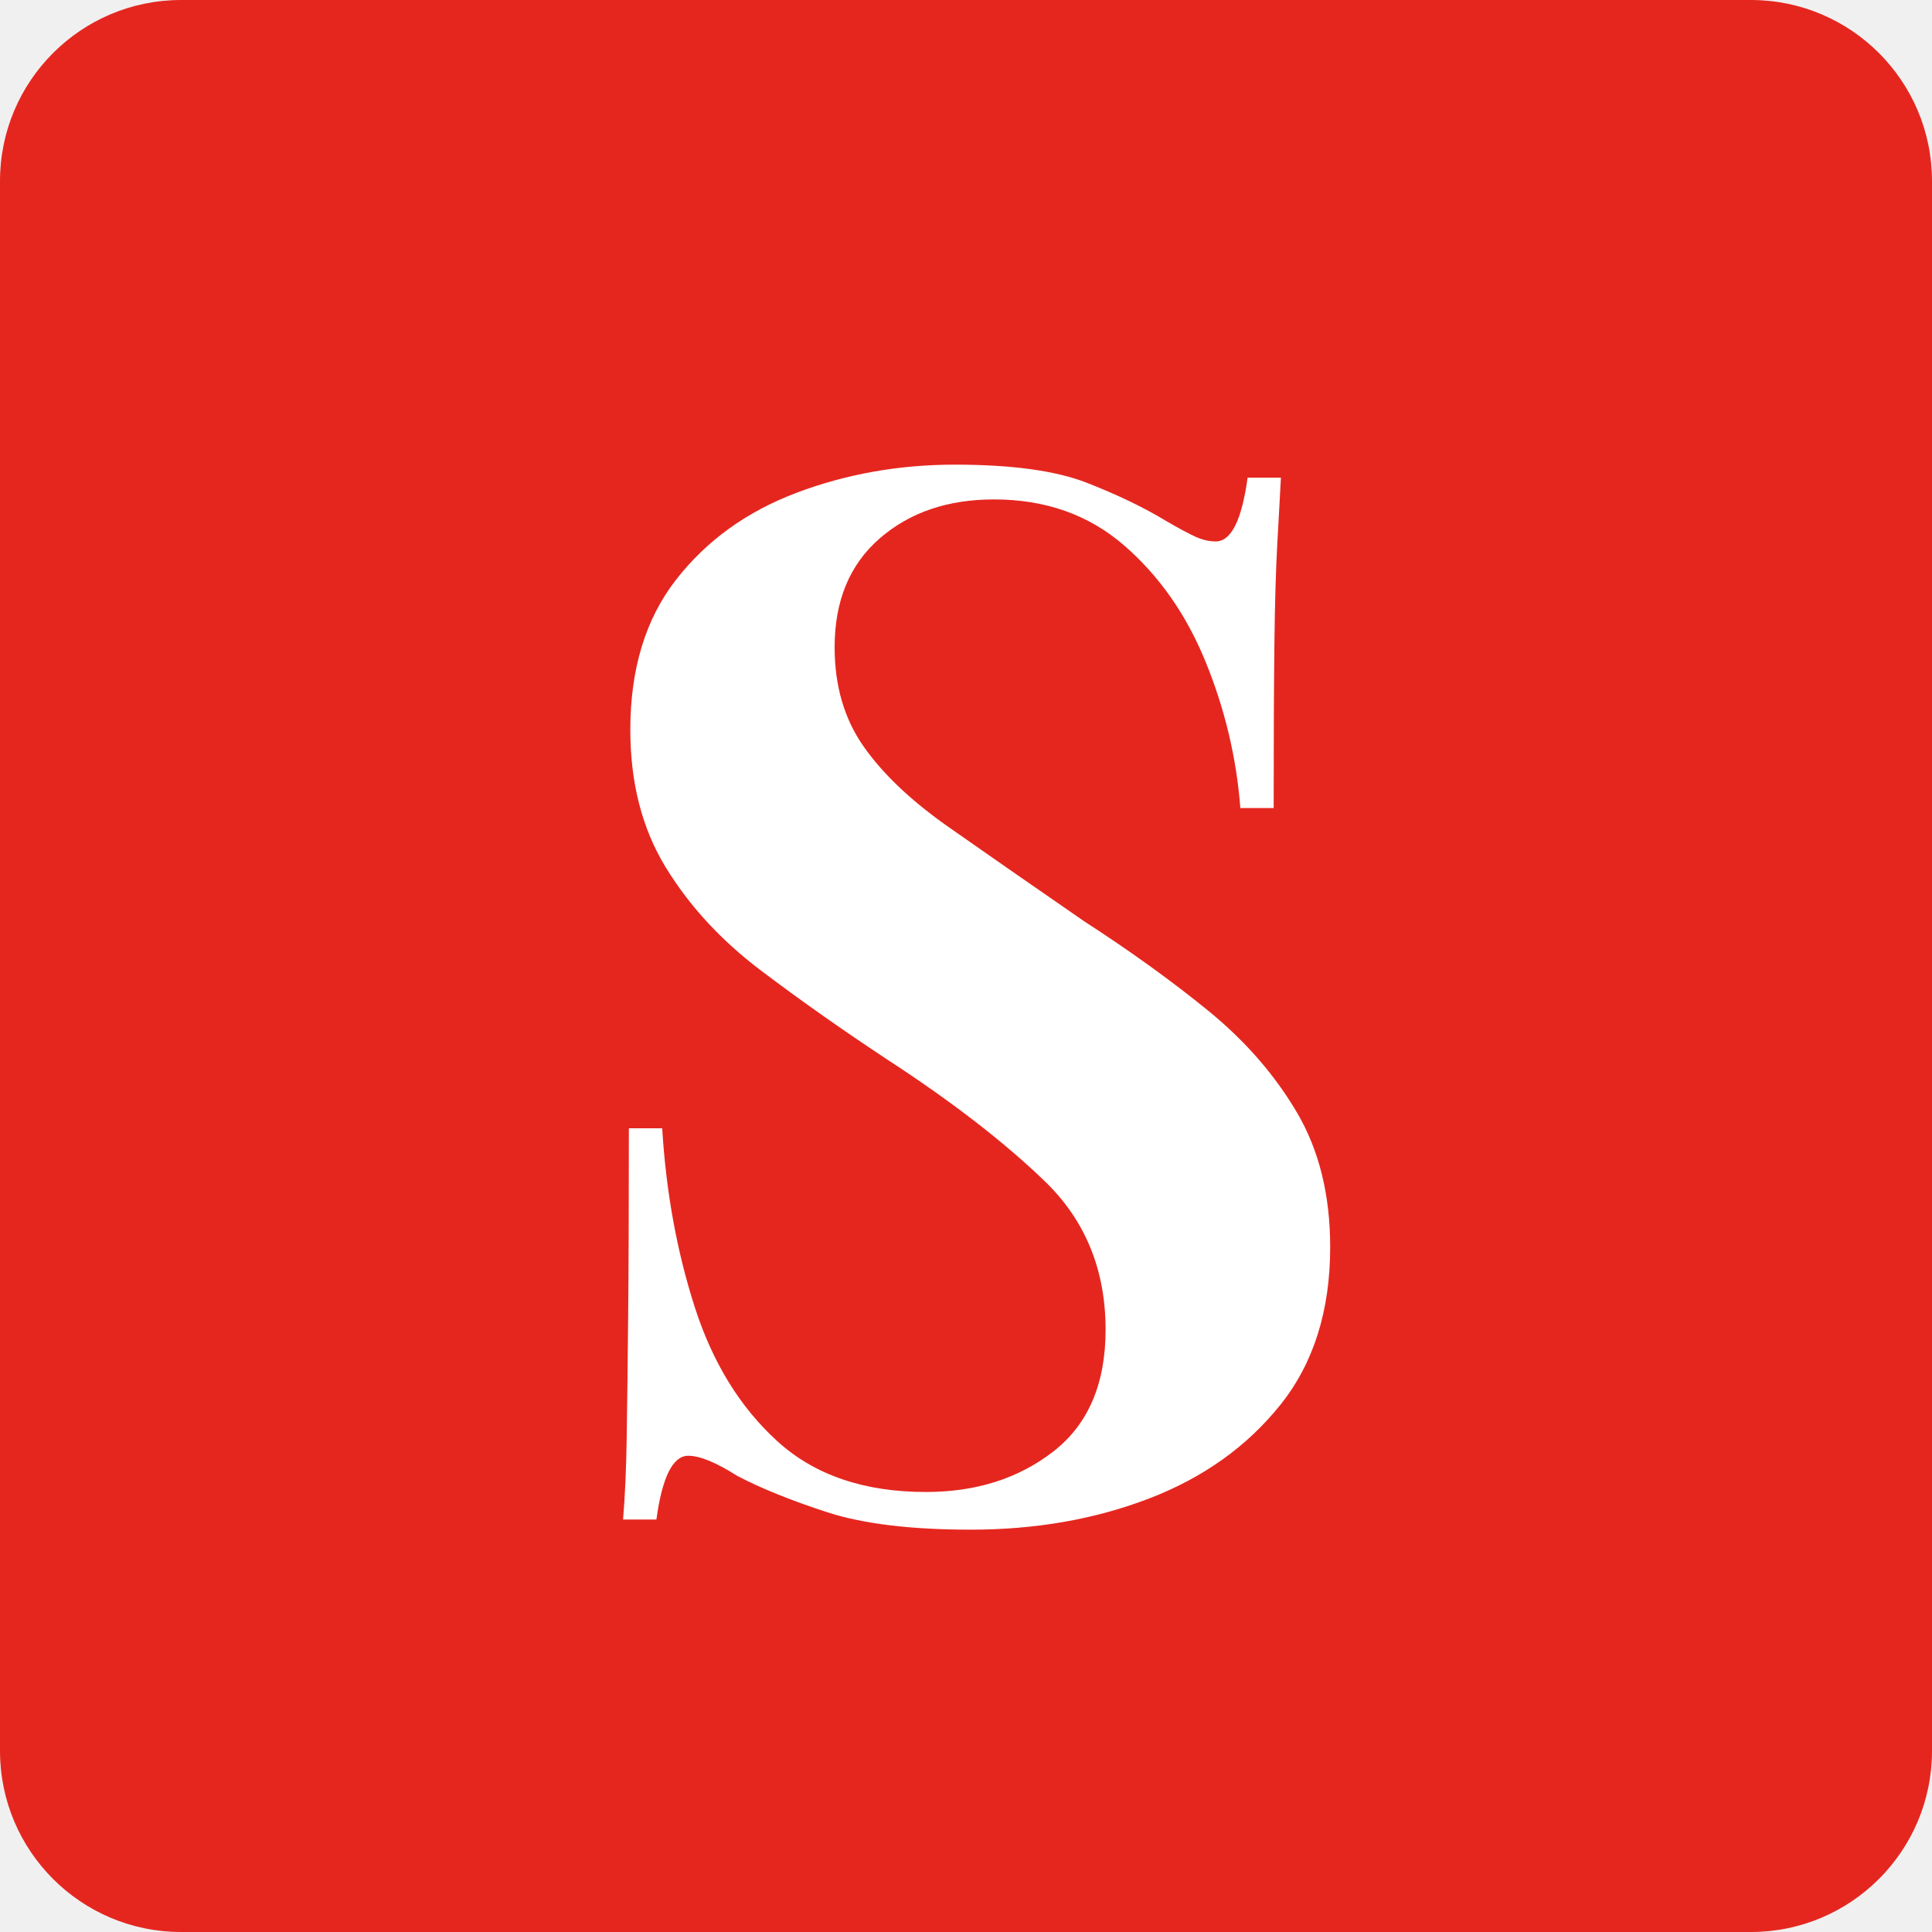
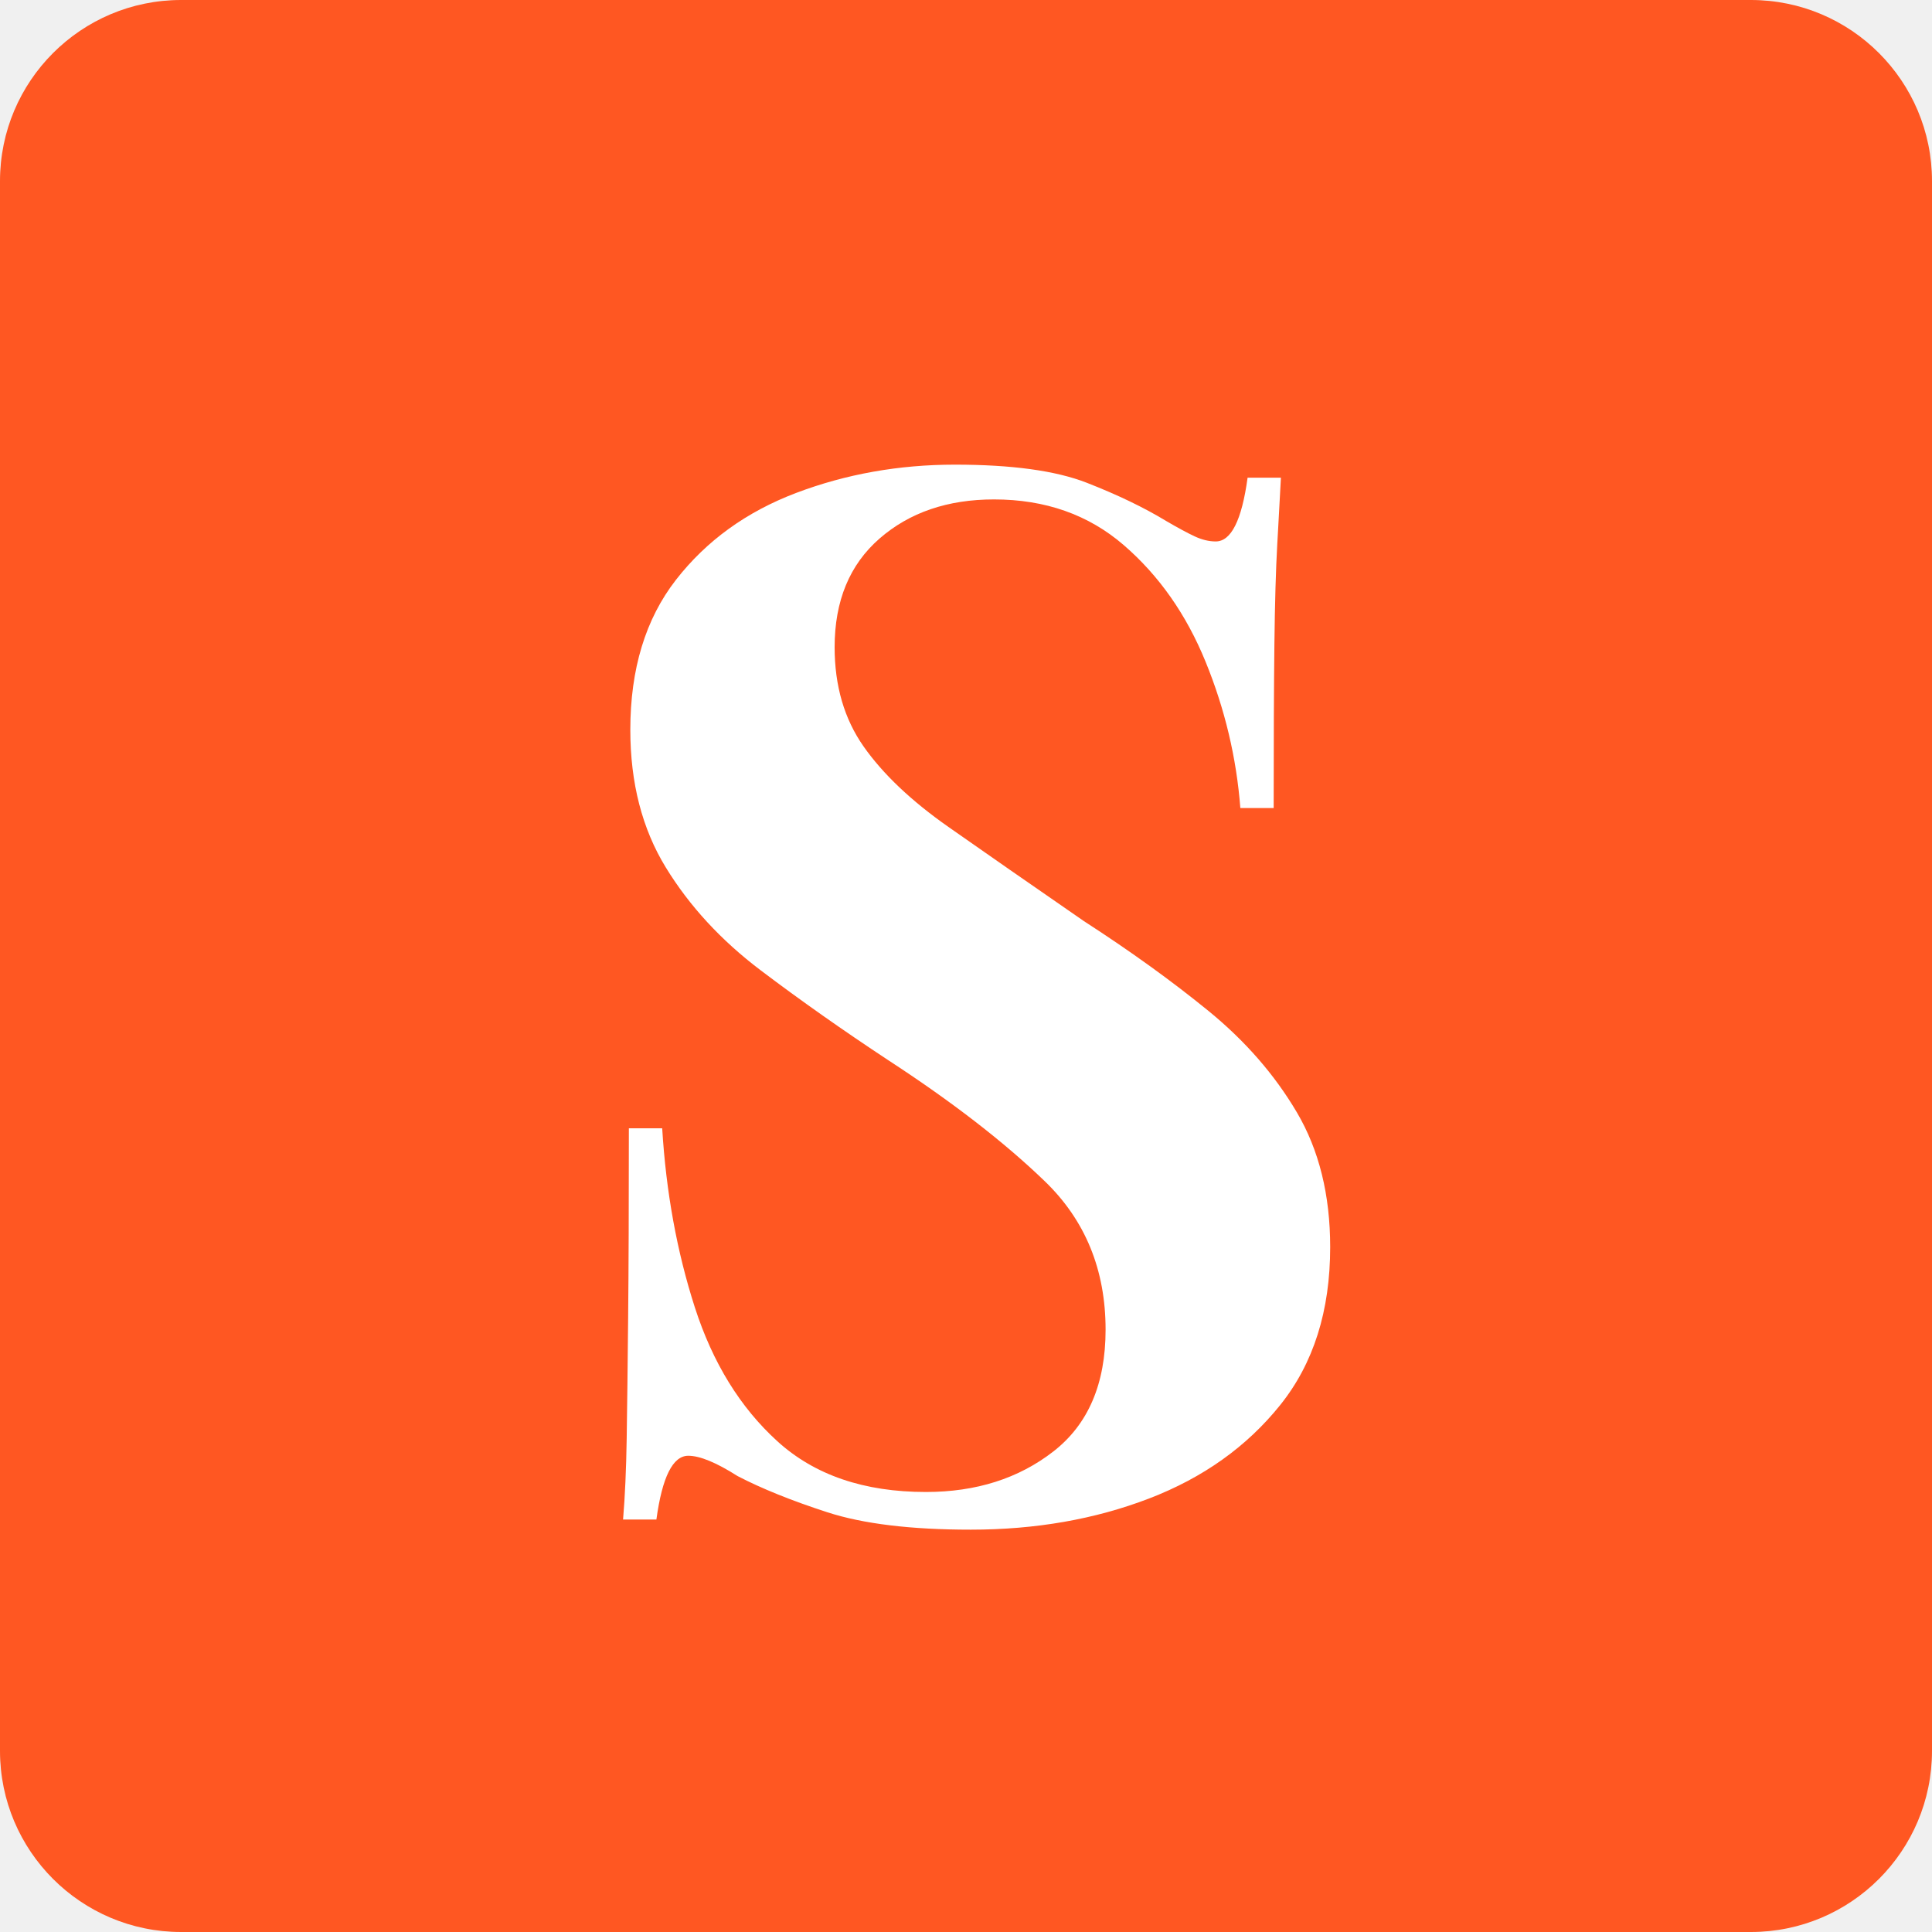
<svg xmlns="http://www.w3.org/2000/svg" width="32px" height="32px" viewBox="0 0 32 32" version="1.1">
  <g id="Page-1" stroke="none" stroke-width="1" fill="none" fill-rule="evenodd">
    <g id="Group">
-       <rect id="Rectangle" fill="#E5261F" x="0" y="0" width="32" height="32" rx="3" />
+       <rect id="Rectangle" fill="#FF5722" x="0" y="0" width="32" height="32" rx="3" />
      <path d="M16.08,25.336 C17.152,25.336 18.136,25.164 19.032,24.82 C19.928,24.476 20.652,23.96 21.204,23.272 C21.756,22.584 22.032,21.712 22.032,20.656 C22.032,19.792 21.848,19.048 21.48,18.424 C21.112,17.8 20.624,17.24 20.016,16.744 C19.408,16.248 18.72,15.752 17.952,15.256 C17.072,14.648 16.324,14.128 15.708,13.696 C15.092,13.264 14.624,12.82 14.304,12.364 C13.984,11.908 13.824,11.36 13.824,10.72 C13.824,9.952 14.072,9.352 14.568,8.92 C15.064,8.488 15.696,8.272 16.464,8.272 C17.312,8.272 18.028,8.524 18.612,9.028 C19.196,9.532 19.648,10.176 19.968,10.96 C20.288,11.744 20.48,12.552 20.544,13.384 L20.544,13.384 L21.096,13.384 C21.096,12.264 21.1,11.36 21.108,10.672 C21.116,9.984 21.132,9.428 21.156,9.004 L21.17,8.757 C21.188,8.437 21.203,8.155 21.216,7.912 L21.216,7.912 L20.664,7.912 C20.568,8.616 20.392,8.968 20.136,8.968 C20.024,8.968 19.908,8.94 19.788,8.884 C19.668,8.828 19.512,8.744 19.32,8.632 C18.952,8.408 18.512,8.196 18,7.996 C17.488,7.796 16.76,7.696 15.816,7.696 C14.888,7.696 14.012,7.852 13.188,8.164 C12.364,8.476 11.7,8.956 11.196,9.604 C10.692,10.252 10.44,11.08 10.44,12.088 C10.44,12.968 10.636,13.728 11.028,14.368 C11.42,15.008 11.944,15.576 12.6,16.072 C13.256,16.568 13.96,17.064 14.712,17.56 C15.768,18.248 16.632,18.916 17.304,19.564 C17.976,20.212 18.312,21.032 18.312,22.024 C18.312,22.92 18.024,23.592 17.448,24.04 C16.872,24.488 16.168,24.712 15.336,24.712 C14.312,24.712 13.492,24.432 12.876,23.872 C12.26,23.312 11.804,22.572 11.508,21.652 C11.212,20.732 11.032,19.744 10.968,18.688 L10.968,18.688 L10.416,18.688 C10.416,19.952 10.412,20.996 10.404,21.82 C10.396,22.644 10.388,23.312 10.38,23.824 C10.372,24.336 10.352,24.784 10.32,25.168 L10.32,25.168 L10.872,25.168 C10.968,24.464 11.144,24.112 11.4,24.112 C11.592,24.112 11.864,24.224 12.216,24.448 C12.616,24.656 13.112,24.856 13.704,25.048 C14.296,25.24 15.088,25.336 16.08,25.336 Z" id="S" fill="#FFFFFF" fill-rule="nonzero" />
    </g>
  </g>
</svg>
